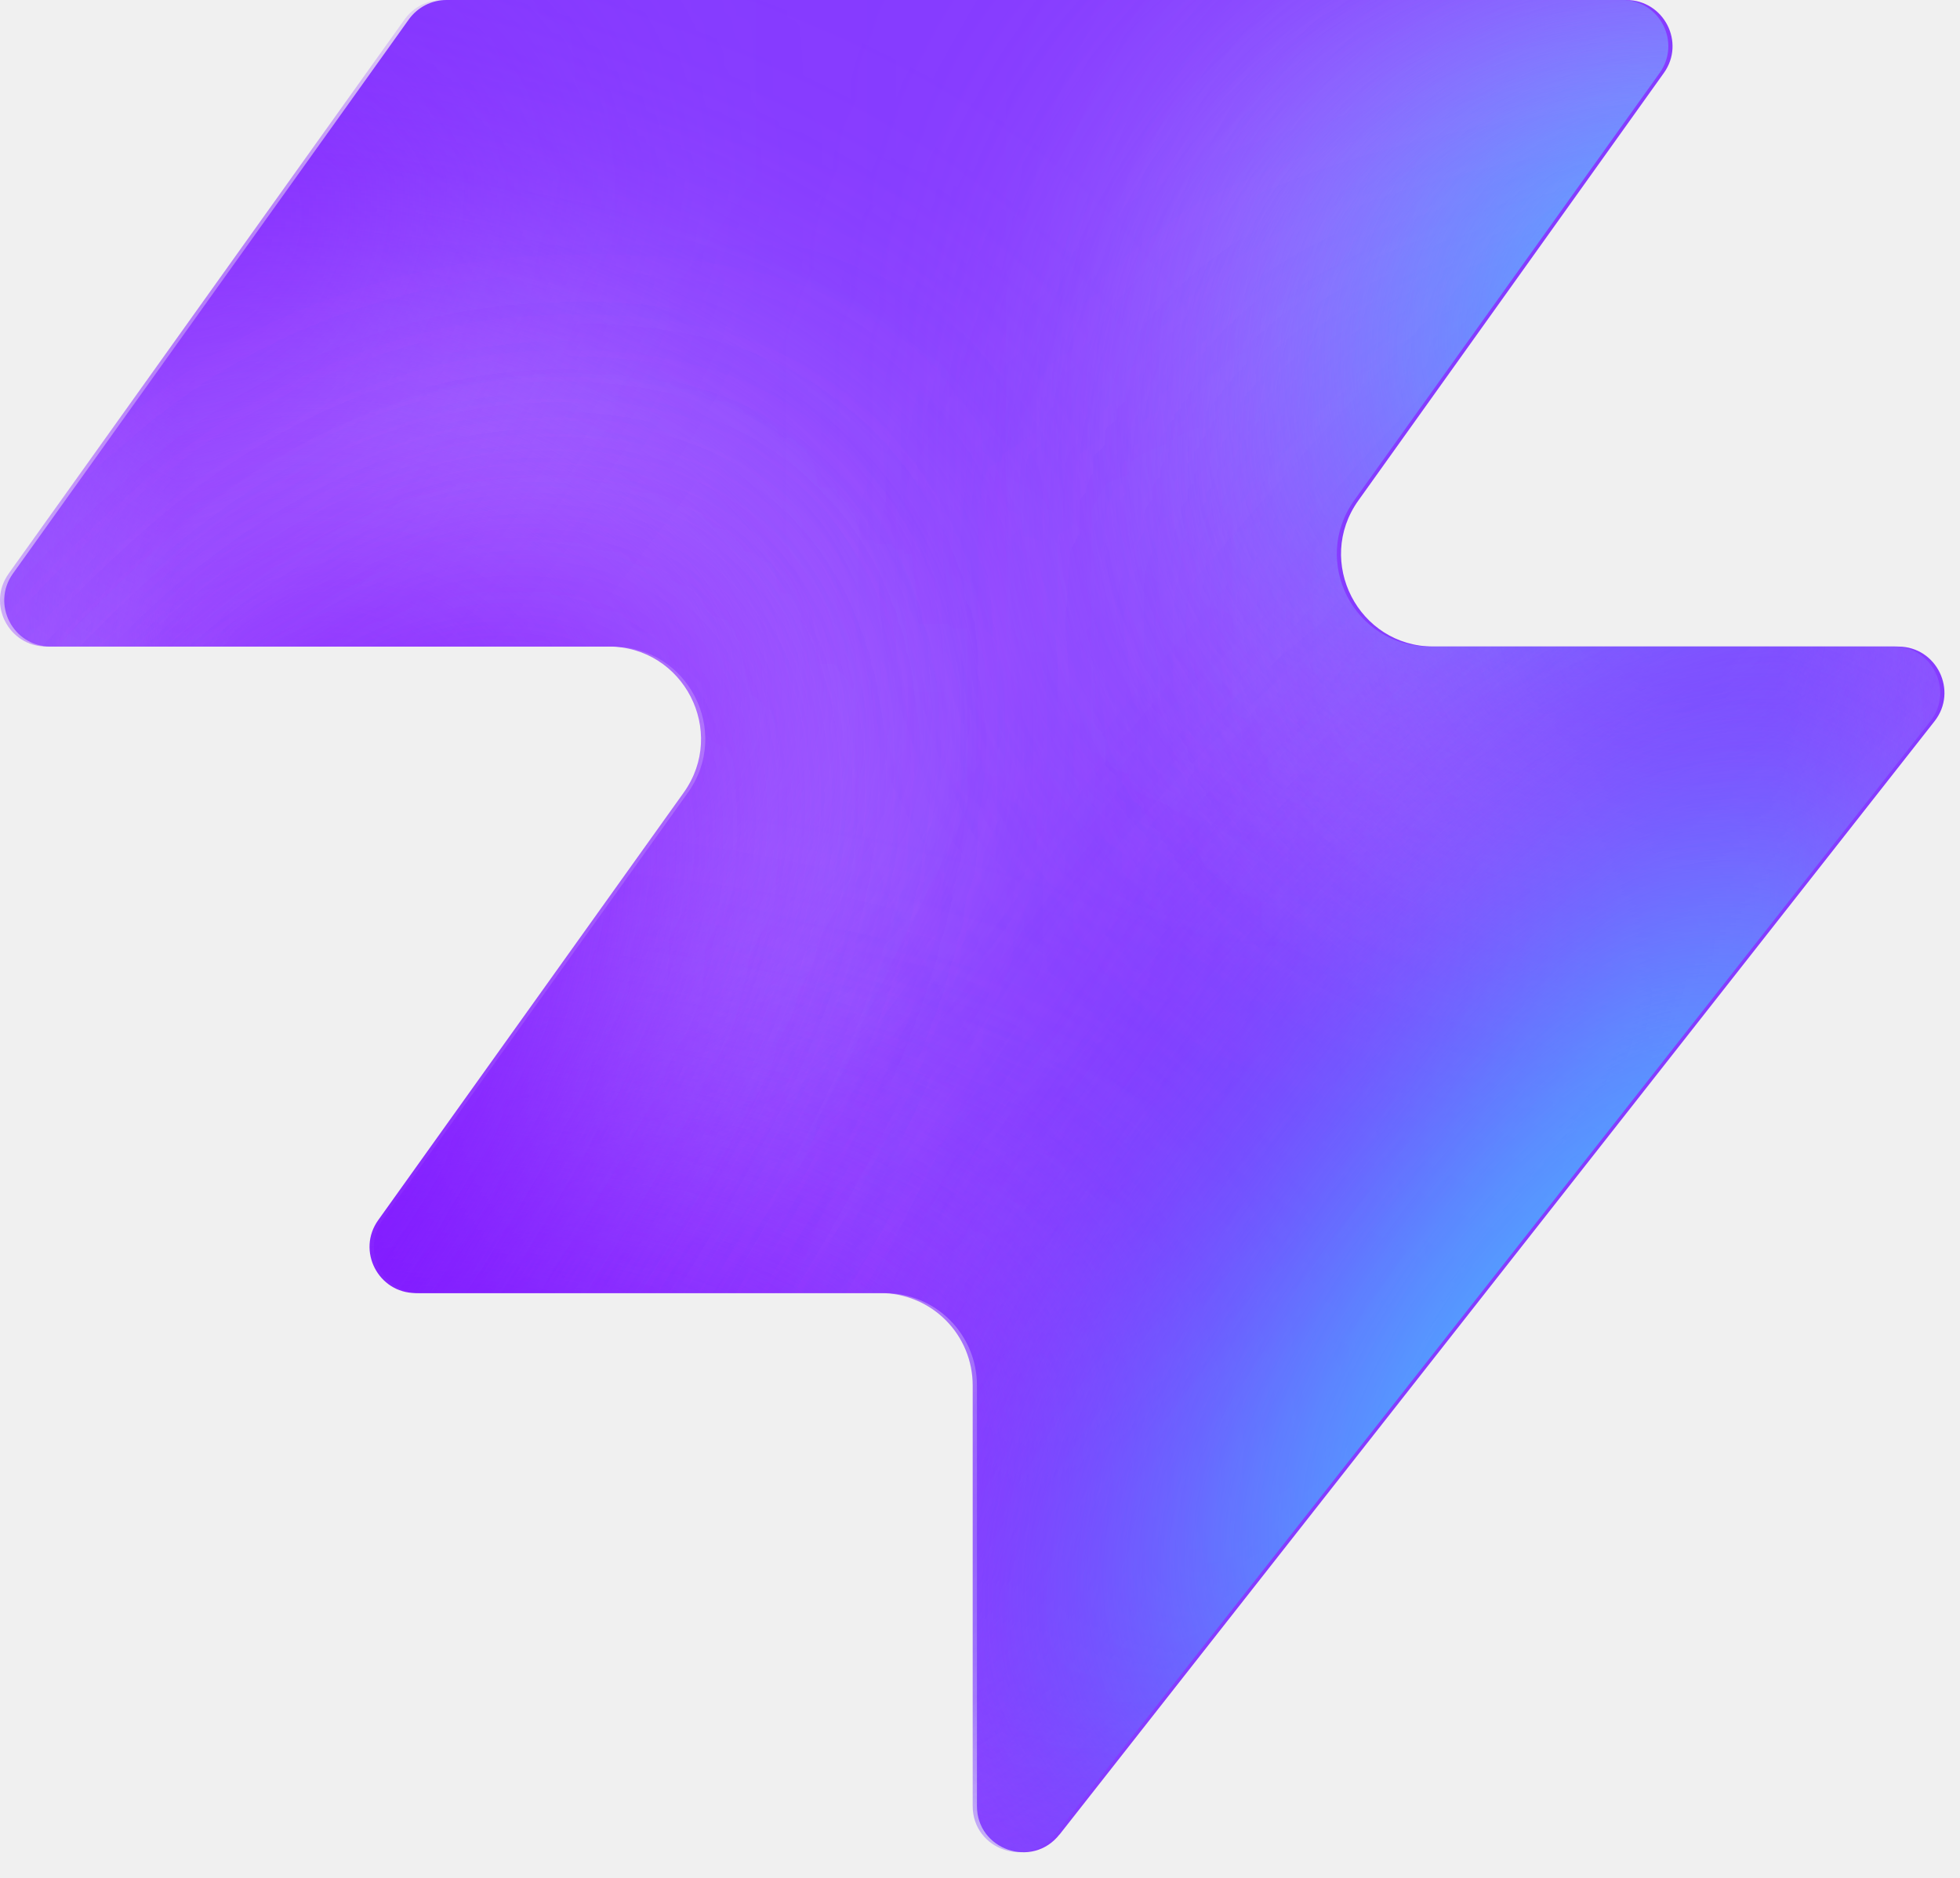
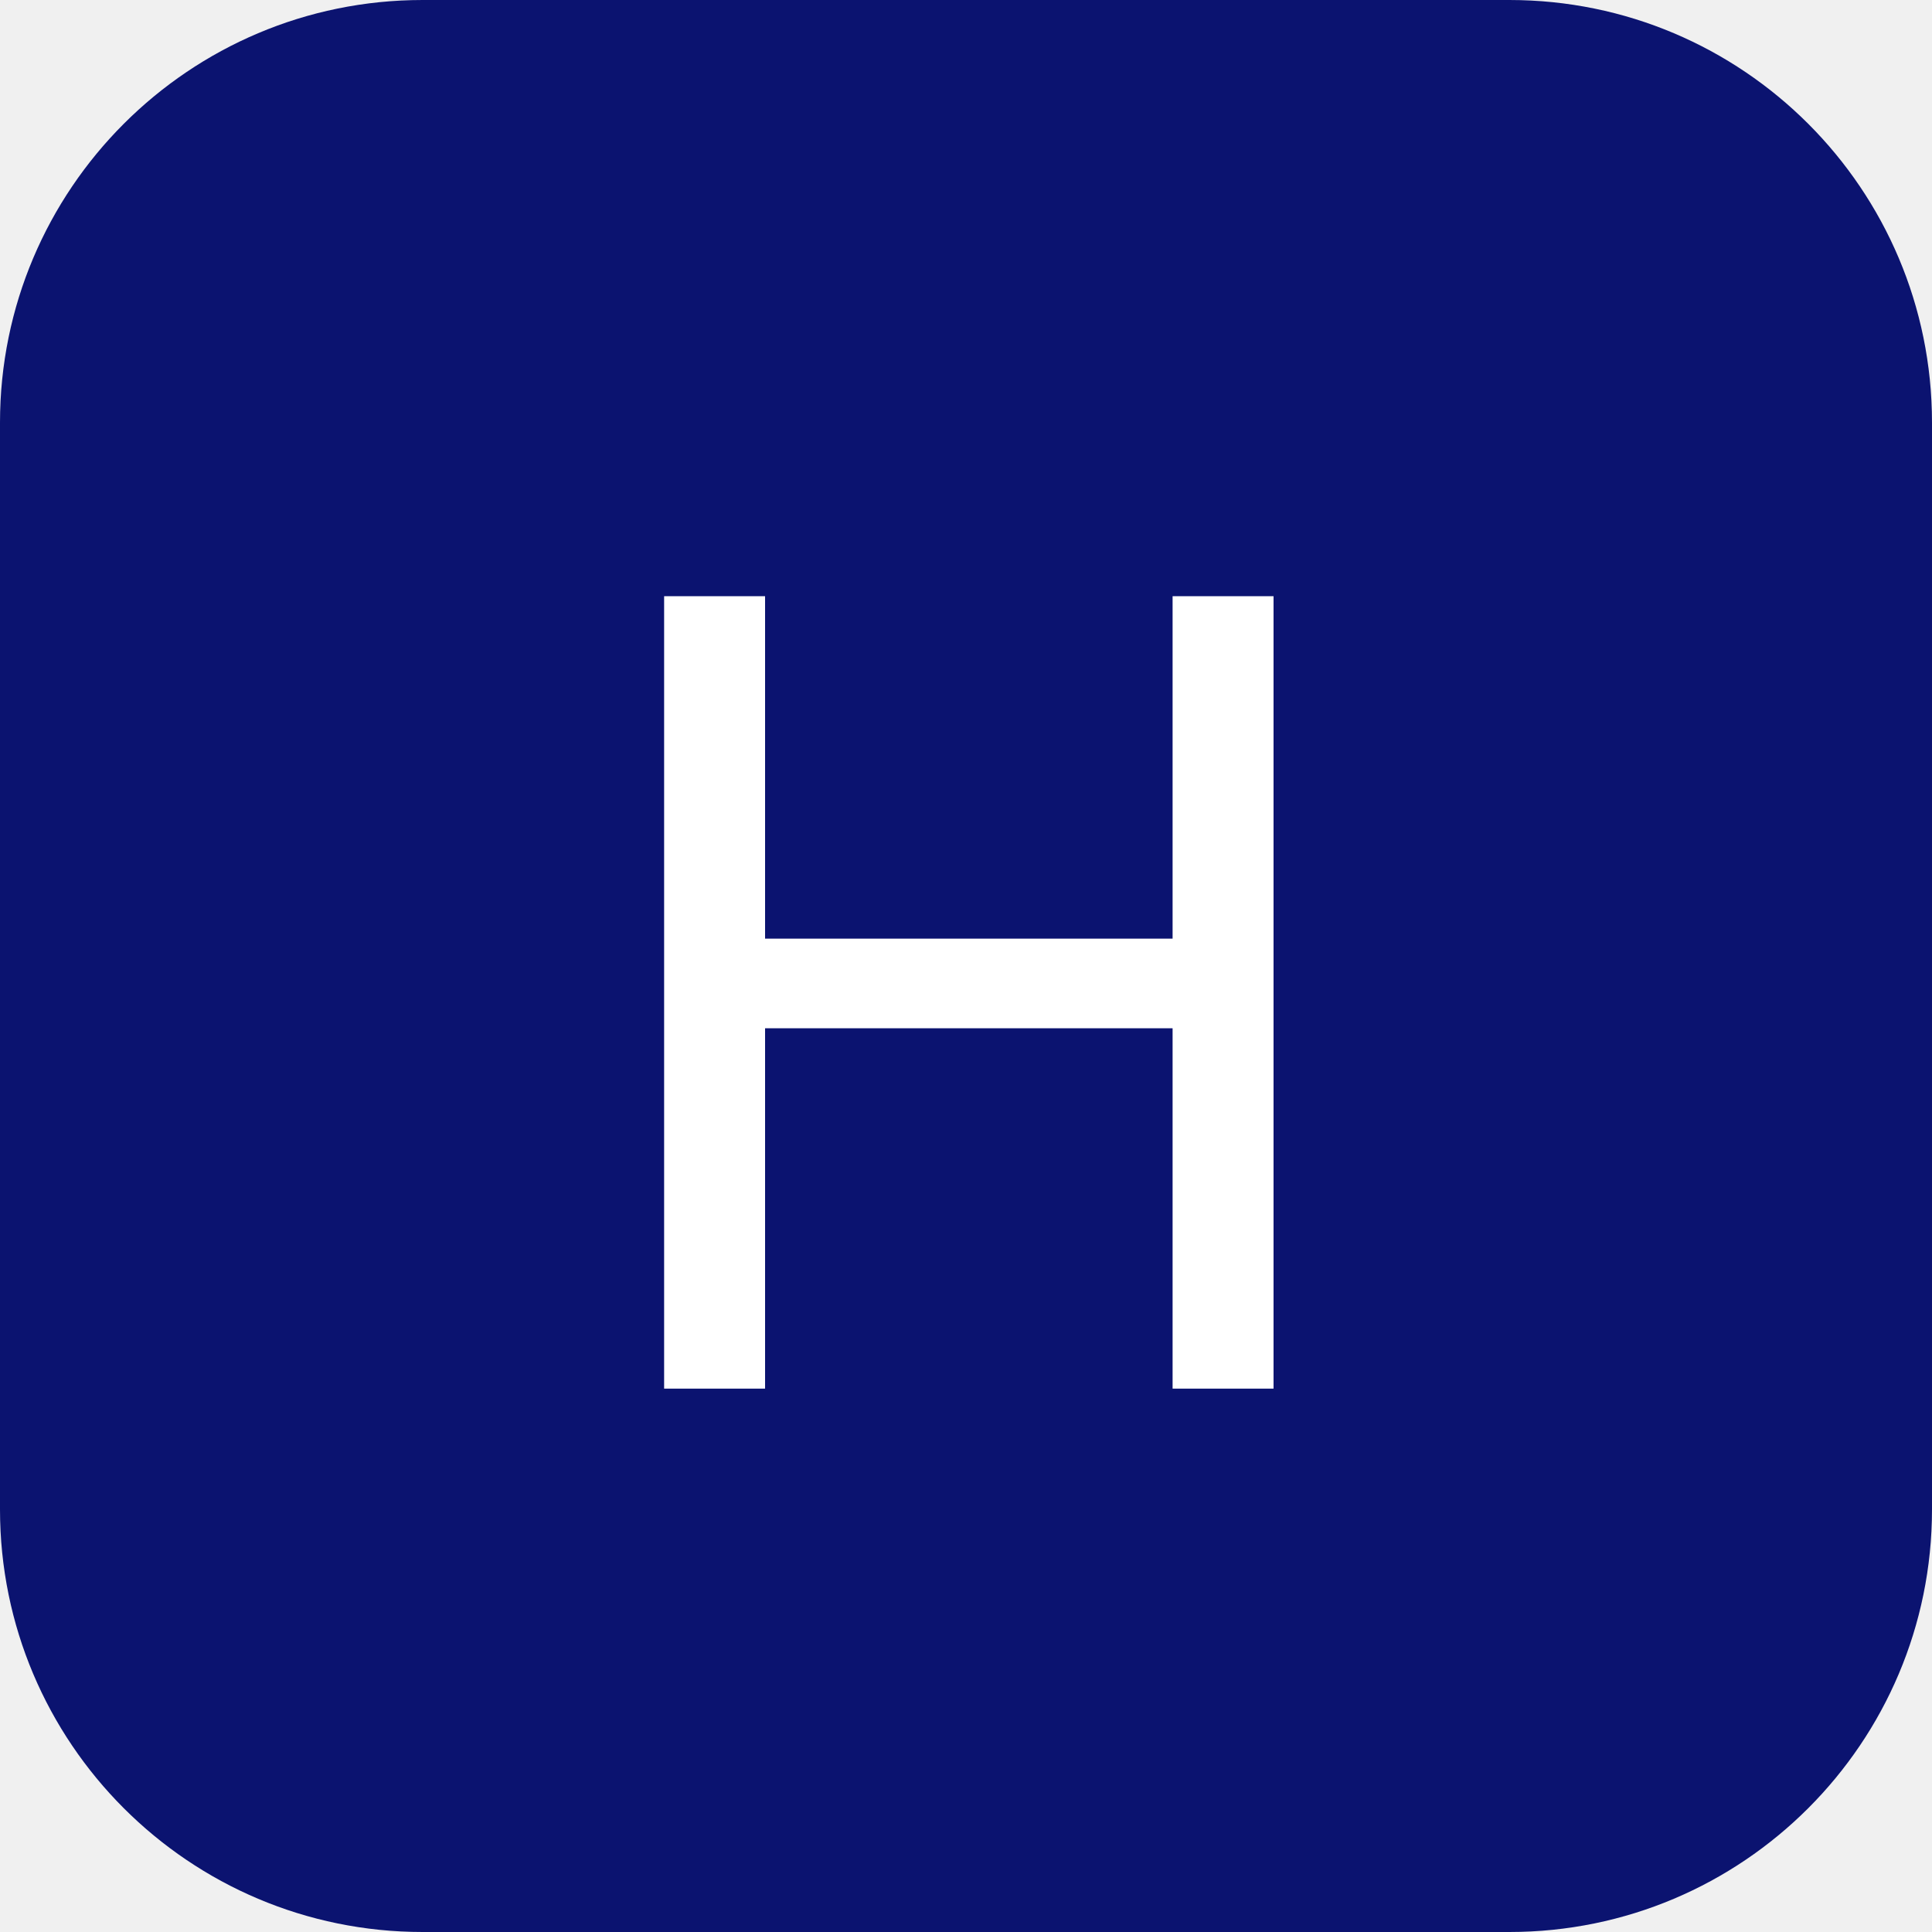
- <svg xmlns="http://www.w3.org/2000/svg" width="48" height="46" fill="none" viewBox="0 0 48 46">
-   <path fill="#863bff" d="M25.946 44.938c-.664.845-2.021.375-2.021-.698V33.937a2.26 2.26 0 0 0-2.262-2.262H10.287c-.92 0-1.456-1.04-.92-1.788l7.48-10.471c1.07-1.497 0-3.578-1.842-3.578H1.237c-.92 0-1.456-1.04-.92-1.788L10.013.474c.214-.297.556-.474.92-.474h28.894c.92 0 1.456 1.04.92 1.788l-7.48 10.471c-1.07 1.498 0 3.579 1.842 3.579h11.377c.943 0 1.473 1.088.89 1.83L25.947 44.94z" style="fill:#863bff;fill:color(display-p3 .525 .23 1);fill-opacity:1" />
-   <mask id="a" width="48" height="46" x="0" y="0" maskUnits="userSpaceOnUse" style="mask-type:alpha">
-     <path fill="#000" d="M25.842 44.938c-.664.844-2.021.375-2.021-.698V33.937a2.26 2.26 0 0 0-2.262-2.262H10.183c-.92 0-1.456-1.04-.92-1.788l7.48-10.471c1.07-1.498 0-3.579-1.842-3.579H1.133c-.92 0-1.456-1.04-.92-1.787L9.91.473c.214-.297.556-.474.92-.474h28.894c.92 0 1.456 1.04.92 1.788l-7.48 10.471c-1.07 1.498 0 3.578 1.842 3.578h11.377c.943 0 1.473 1.088.89 1.832L25.843 44.94z" style="fill:#000;fill-opacity:1" />
-   </mask>
-   <g mask="url(#a)">
-     <g filter="url(#b)">
-       <ellipse cx="5.508" cy="14.704" fill="#ede6ff" rx="5.508" ry="14.704" style="fill:#ede6ff;fill:color(display-p3 .927 .903 1);fill-opacity:1" transform="matrix(.00324 1 1 -.00324 -4.47 31.516)" />
-     </g>
-     <g filter="url(#c)">
-       <ellipse cx="10.399" cy="29.851" fill="#ede6ff" rx="10.399" ry="29.851" style="fill:#ede6ff;fill:color(display-p3 .927 .903 1);fill-opacity:1" transform="matrix(.00324 1 1 -.00324 -39.328 7.883)" />
-     </g>
-     <g filter="url(#d)">
-       <ellipse cx="5.508" cy="30.487" fill="#7e14ff" rx="5.508" ry="30.487" style="fill:#7e14ff;fill:color(display-p3 .492 .077 1);fill-opacity:1" transform="rotate(89.814 -25.913 -14.639)scale(1 -1)" />
-     </g>
-     <g filter="url(#e)">
-       <ellipse cx="5.508" cy="30.599" fill="#7e14ff" rx="5.508" ry="30.599" style="fill:#7e14ff;fill:color(display-p3 .492 .077 1);fill-opacity:1" transform="rotate(89.814 -32.644 -3.334)scale(1 -1)" />
-     </g>
-     <g filter="url(#f)">
-       <ellipse cx="5.508" cy="30.599" fill="#7e14ff" rx="5.508" ry="30.599" style="fill:#7e14ff;fill:color(display-p3 .492 .077 1);fill-opacity:1" transform="matrix(.00324 1 1 -.00324 -34.34 30.47)" />
-     </g>
-     <g filter="url(#g)">
-       <ellipse cx="14.072" cy="22.078" fill="#ede6ff" rx="14.072" ry="22.078" style="fill:#ede6ff;fill:color(display-p3 .927 .903 1);fill-opacity:1" transform="rotate(93.35 24.506 48.493)scale(-1 1)" />
-     </g>
-     <g filter="url(#h)">
-       <ellipse cx="3.47" cy="21.501" fill="#7e14ff" rx="3.47" ry="21.501" style="fill:#7e14ff;fill:color(display-p3 .492 .077 1);fill-opacity:1" transform="rotate(89.009 28.708 47.59)scale(-1 1)" />
-     </g>
-     <g filter="url(#i)">
-       <ellipse cx="3.47" cy="21.501" fill="#7e14ff" rx="3.47" ry="21.501" style="fill:#7e14ff;fill:color(display-p3 .492 .077 1);fill-opacity:1" transform="rotate(89.009 28.708 47.59)scale(-1 1)" />
-     </g>
-     <g filter="url(#j)">
-       <ellipse cx=".387" cy="8.972" fill="#7e14ff" rx="4.407" ry="29.108" style="fill:#7e14ff;fill:color(display-p3 .492 .077 1);fill-opacity:1" transform="rotate(39.51 .387 8.972)" />
-     </g>
-     <g filter="url(#k)">
-       <ellipse cx="47.523" cy="-6.092" fill="#7e14ff" rx="4.407" ry="29.108" style="fill:#7e14ff;fill:color(display-p3 .492 .077 1);fill-opacity:1" transform="rotate(37.892 47.523 -6.092)" />
-     </g>
-     <g filter="url(#l)">
-       <ellipse cx="41.412" cy="6.333" fill="#47bfff" rx="5.971" ry="9.665" style="fill:#47bfff;fill:color(display-p3 .28 .748 1);fill-opacity:1" transform="rotate(37.892 41.412 6.333)" />
-     </g>
-     <g filter="url(#m)">
-       <ellipse cx="-1.879" cy="38.332" fill="#7e14ff" rx="4.407" ry="29.108" style="fill:#7e14ff;fill:color(display-p3 .492 .077 1);fill-opacity:1" transform="rotate(37.892 -1.88 38.332)" />
-     </g>
-     <g filter="url(#n)">
-       <ellipse cx="-1.879" cy="38.332" fill="#7e14ff" rx="4.407" ry="29.108" style="fill:#7e14ff;fill:color(display-p3 .492 .077 1);fill-opacity:1" transform="rotate(37.892 -1.88 38.332)" />
-     </g>
-     <g filter="url(#o)">
-       <ellipse cx="35.651" cy="29.907" fill="#7e14ff" rx="4.407" ry="29.108" style="fill:#7e14ff;fill:color(display-p3 .492 .077 1);fill-opacity:1" transform="rotate(37.892 35.651 29.907)" />
-     </g>
-     <g filter="url(#p)">
-       <ellipse cx="38.418" cy="32.4" fill="#47bfff" rx="5.971" ry="15.297" style="fill:#47bfff;fill:color(display-p3 .28 .748 1);fill-opacity:1" transform="rotate(37.892 38.418 32.4)" />
-     </g>
-   </g>
-   <defs>
-     <filter id="b" width="60.045" height="41.654" x="-19.77" y="16.149" color-interpolation-filters="sRGB" filterUnits="userSpaceOnUse">
-       <feFlood flood-opacity="0" result="BackgroundImageFix" />
-       <feBlend in="SourceGraphic" in2="BackgroundImageFix" result="shape" />
-       <feGaussianBlur result="effect1_foregroundBlur_2002_17158" stdDeviation="7.659" />
-     </filter>
-     <filter id="c" width="90.34" height="51.437" x="-54.613" y="-7.533" color-interpolation-filters="sRGB" filterUnits="userSpaceOnUse">
-       <feFlood flood-opacity="0" result="BackgroundImageFix" />
-       <feBlend in="SourceGraphic" in2="BackgroundImageFix" result="shape" />
-       <feGaussianBlur result="effect1_foregroundBlur_2002_17158" stdDeviation="7.659" />
-     </filter>
-     <filter id="d" width="79.355" height="29.4" x="-49.64" y="2.03" color-interpolation-filters="sRGB" filterUnits="userSpaceOnUse">
-       <feFlood flood-opacity="0" result="BackgroundImageFix" />
-       <feBlend in="SourceGraphic" in2="BackgroundImageFix" result="shape" />
-       <feGaussianBlur result="effect1_foregroundBlur_2002_17158" stdDeviation="4.596" />
-     </filter>
-     <filter id="e" width="79.579" height="29.4" x="-45.045" y="20.029" color-interpolation-filters="sRGB" filterUnits="userSpaceOnUse">
-       <feFlood flood-opacity="0" result="BackgroundImageFix" />
-       <feBlend in="SourceGraphic" in2="BackgroundImageFix" result="shape" />
-       <feGaussianBlur result="effect1_foregroundBlur_2002_17158" stdDeviation="4.596" />
-     </filter>
-     <filter id="f" width="79.579" height="29.4" x="-43.513" y="21.178" color-interpolation-filters="sRGB" filterUnits="userSpaceOnUse">
-       <feFlood flood-opacity="0" result="BackgroundImageFix" />
-       <feBlend in="SourceGraphic" in2="BackgroundImageFix" result="shape" />
-       <feGaussianBlur result="effect1_foregroundBlur_2002_17158" stdDeviation="4.596" />
-     </filter>
-     <filter id="g" width="74.749" height="58.852" x="15.756" y="-17.901" color-interpolation-filters="sRGB" filterUnits="userSpaceOnUse">
-       <feFlood flood-opacity="0" result="BackgroundImageFix" />
-       <feBlend in="SourceGraphic" in2="BackgroundImageFix" result="shape" />
-       <feGaussianBlur result="effect1_foregroundBlur_2002_17158" stdDeviation="7.659" />
-     </filter>
-     <filter id="h" width="61.377" height="25.362" x="23.548" y="2.284" color-interpolation-filters="sRGB" filterUnits="userSpaceOnUse">
-       <feFlood flood-opacity="0" result="BackgroundImageFix" />
-       <feBlend in="SourceGraphic" in2="BackgroundImageFix" result="shape" />
-       <feGaussianBlur result="effect1_foregroundBlur_2002_17158" stdDeviation="4.596" />
-     </filter>
-     <filter id="i" width="61.377" height="25.362" x="23.548" y="2.284" color-interpolation-filters="sRGB" filterUnits="userSpaceOnUse">
-       <feFlood flood-opacity="0" result="BackgroundImageFix" />
-       <feBlend in="SourceGraphic" in2="BackgroundImageFix" result="shape" />
-       <feGaussianBlur result="effect1_foregroundBlur_2002_17158" stdDeviation="4.596" />
-     </filter>
-     <filter id="j" width="56.045" height="63.649" x="-27.636" y="-22.853" color-interpolation-filters="sRGB" filterUnits="userSpaceOnUse">
-       <feFlood flood-opacity="0" result="BackgroundImageFix" />
-       <feBlend in="SourceGraphic" in2="BackgroundImageFix" result="shape" />
-       <feGaussianBlur result="effect1_foregroundBlur_2002_17158" stdDeviation="4.596" />
-     </filter>
-     <filter id="k" width="54.814" height="64.646" x="20.116" y="-38.415" color-interpolation-filters="sRGB" filterUnits="userSpaceOnUse">
-       <feFlood flood-opacity="0" result="BackgroundImageFix" />
-       <feBlend in="SourceGraphic" in2="BackgroundImageFix" result="shape" />
-       <feGaussianBlur result="effect1_foregroundBlur_2002_17158" stdDeviation="4.596" />
-     </filter>
-     <filter id="l" width="33.541" height="35.313" x="24.641" y="-11.323" color-interpolation-filters="sRGB" filterUnits="userSpaceOnUse">
-       <feFlood flood-opacity="0" result="BackgroundImageFix" />
-       <feBlend in="SourceGraphic" in2="BackgroundImageFix" result="shape" />
-       <feGaussianBlur result="effect1_foregroundBlur_2002_17158" stdDeviation="4.596" />
-     </filter>
-     <filter id="m" width="54.814" height="64.646" x="-29.286" y="6.009" color-interpolation-filters="sRGB" filterUnits="userSpaceOnUse">
-       <feFlood flood-opacity="0" result="BackgroundImageFix" />
-       <feBlend in="SourceGraphic" in2="BackgroundImageFix" result="shape" />
-       <feGaussianBlur result="effect1_foregroundBlur_2002_17158" stdDeviation="4.596" />
-     </filter>
-     <filter id="n" width="54.814" height="64.646" x="-29.286" y="6.009" color-interpolation-filters="sRGB" filterUnits="userSpaceOnUse">
-       <feFlood flood-opacity="0" result="BackgroundImageFix" />
-       <feBlend in="SourceGraphic" in2="BackgroundImageFix" result="shape" />
-       <feGaussianBlur result="effect1_foregroundBlur_2002_17158" stdDeviation="4.596" />
-     </filter>
-     <filter id="o" width="54.814" height="64.646" x="8.244" y="-2.416" color-interpolation-filters="sRGB" filterUnits="userSpaceOnUse">
-       <feFlood flood-opacity="0" result="BackgroundImageFix" />
-       <feBlend in="SourceGraphic" in2="BackgroundImageFix" result="shape" />
-       <feGaussianBlur result="effect1_foregroundBlur_2002_17158" stdDeviation="4.596" />
-     </filter>
-     <filter id="p" width="39.409" height="43.623" x="18.713" y="10.588" color-interpolation-filters="sRGB" filterUnits="userSpaceOnUse">
-       <feFlood flood-opacity="0" result="BackgroundImageFix" />
-       <feBlend in="SourceGraphic" in2="BackgroundImageFix" result="shape" />
-       <feGaussianBlur result="effect1_foregroundBlur_2002_17158" stdDeviation="4.596" />
-     </filter>
-   </defs>
+ <svg xmlns="http://www.w3.org/2000/svg" viewBox="0 0 32 32">
+   <rect width="32" height="32" rx="7" fill="#0b1370" />
+   <text x="16" y="23" font-family="'Helvetica Neue', Helvetica, Arial, sans-serif" font-size="18" font-weight="500" fill="white" text-anchor="middle" letter-spacing="-0.5">H</text>
</svg>
